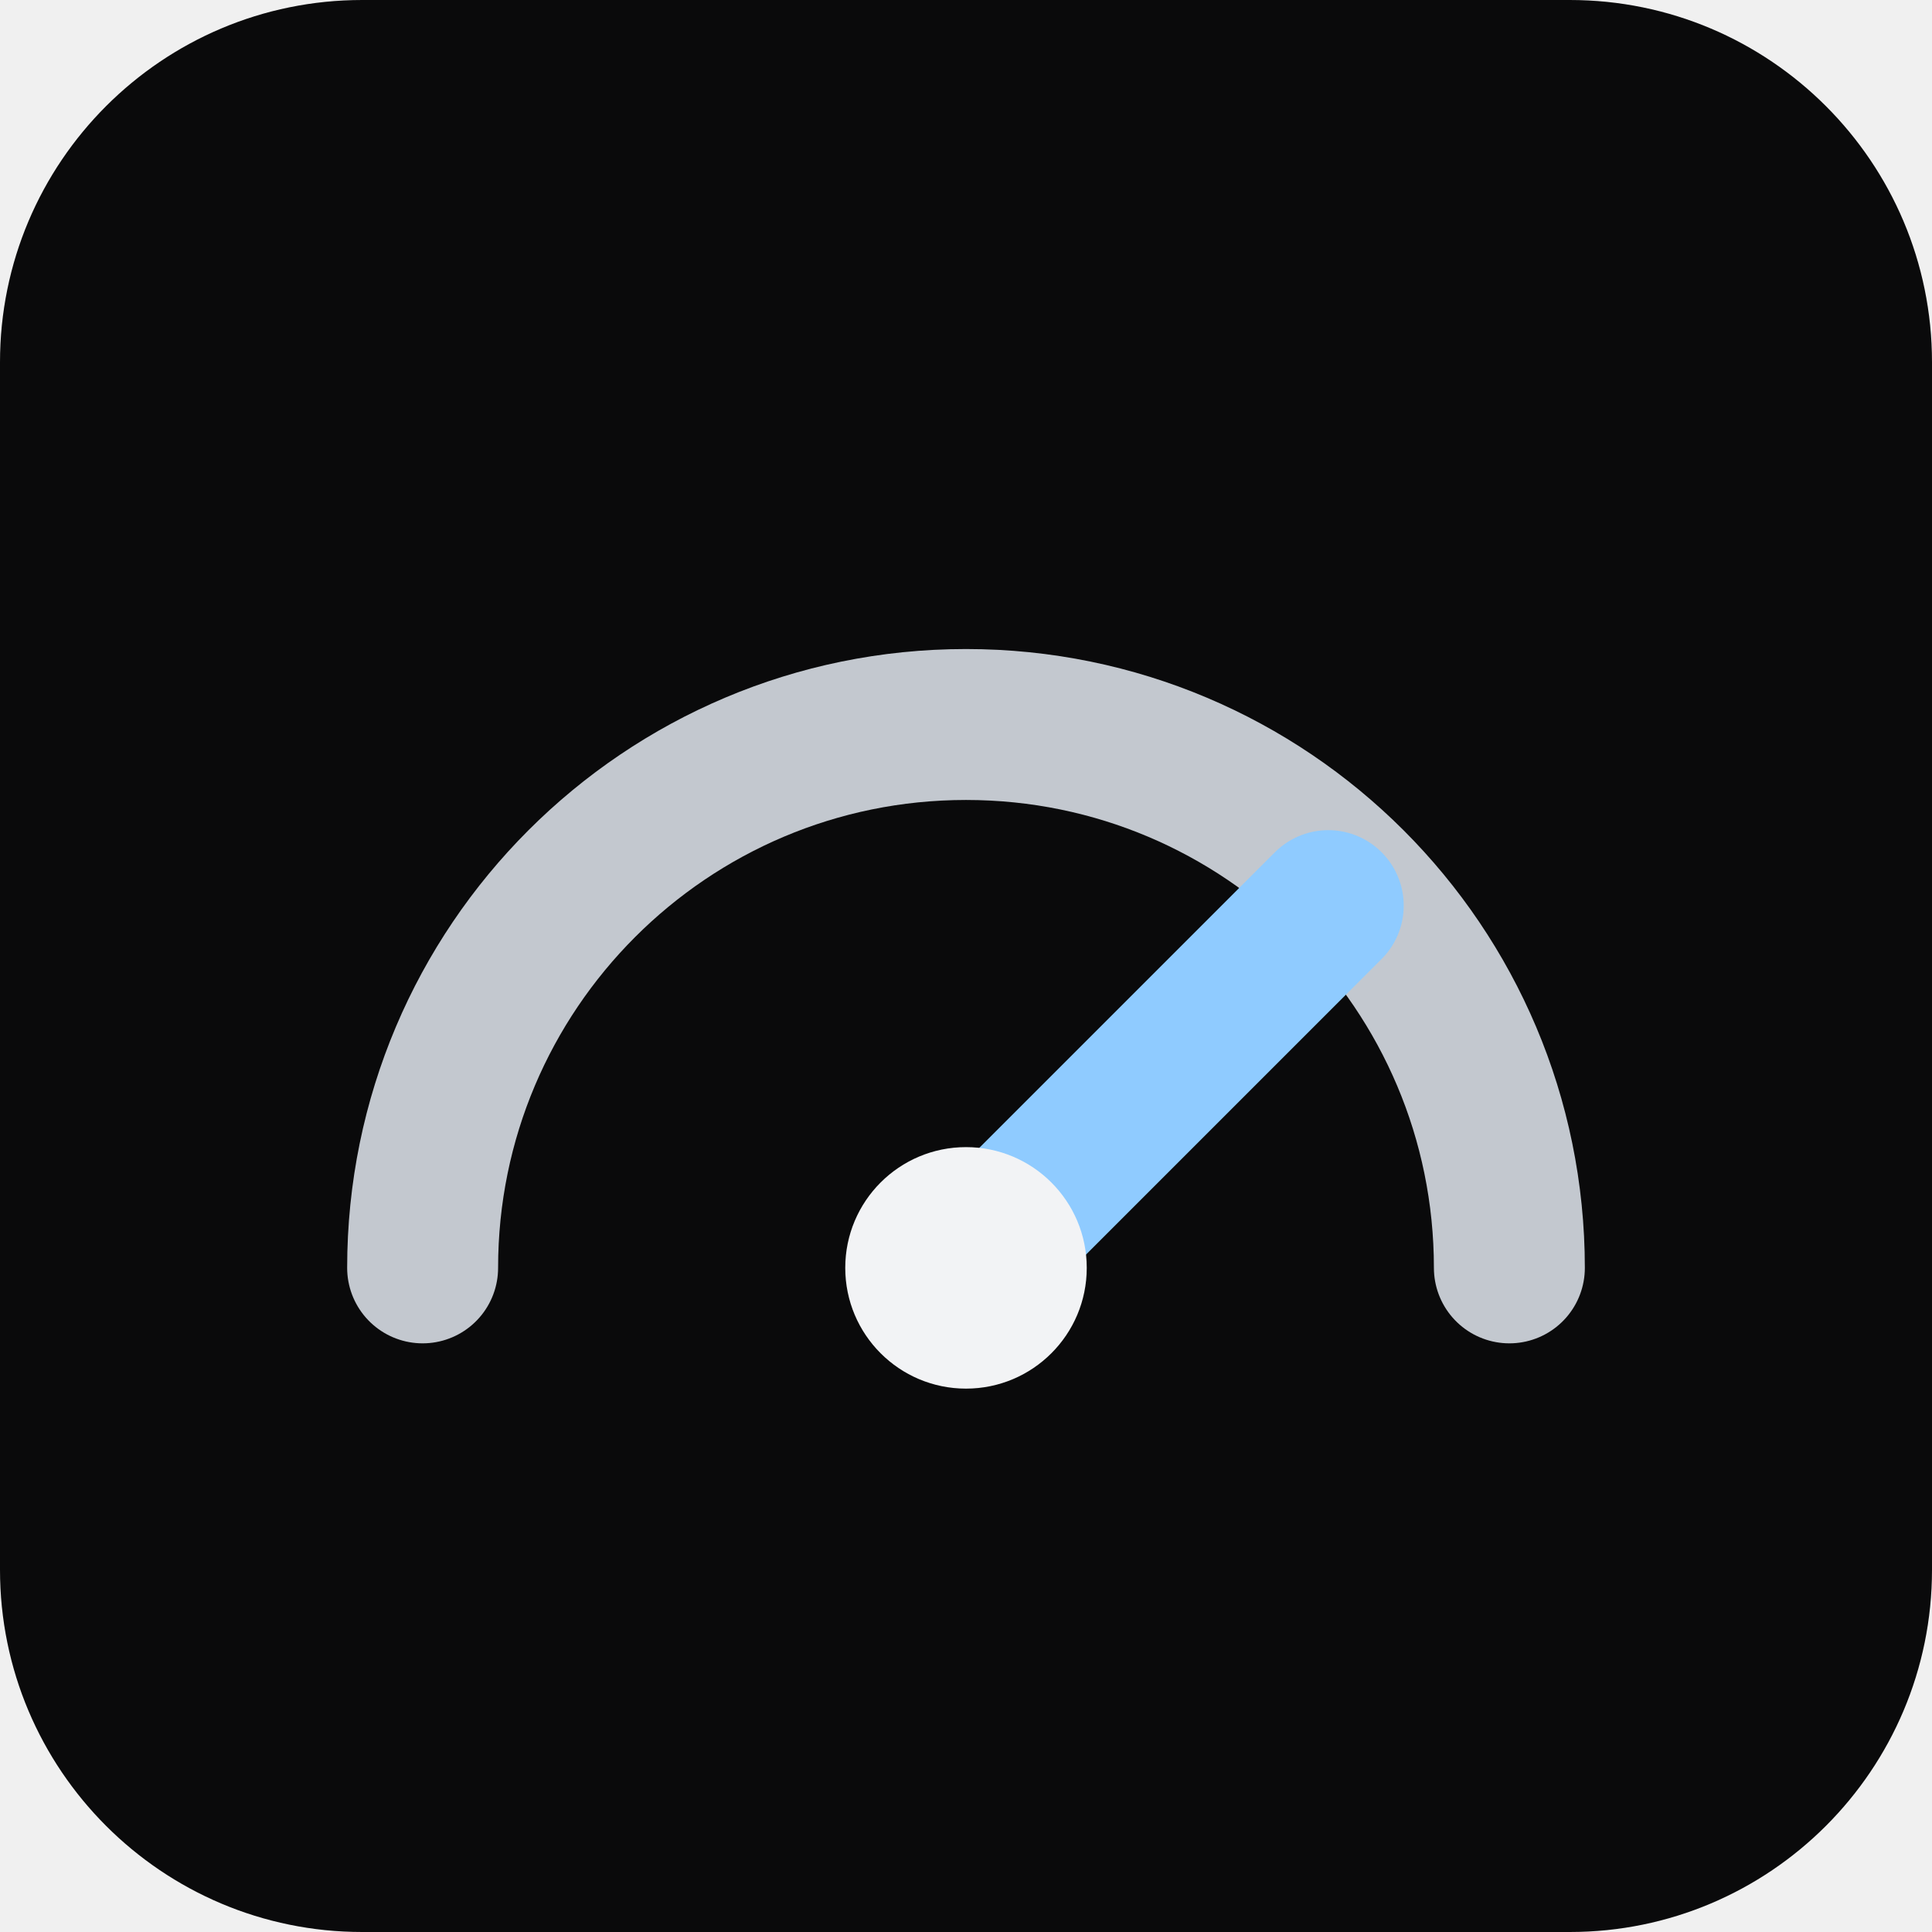
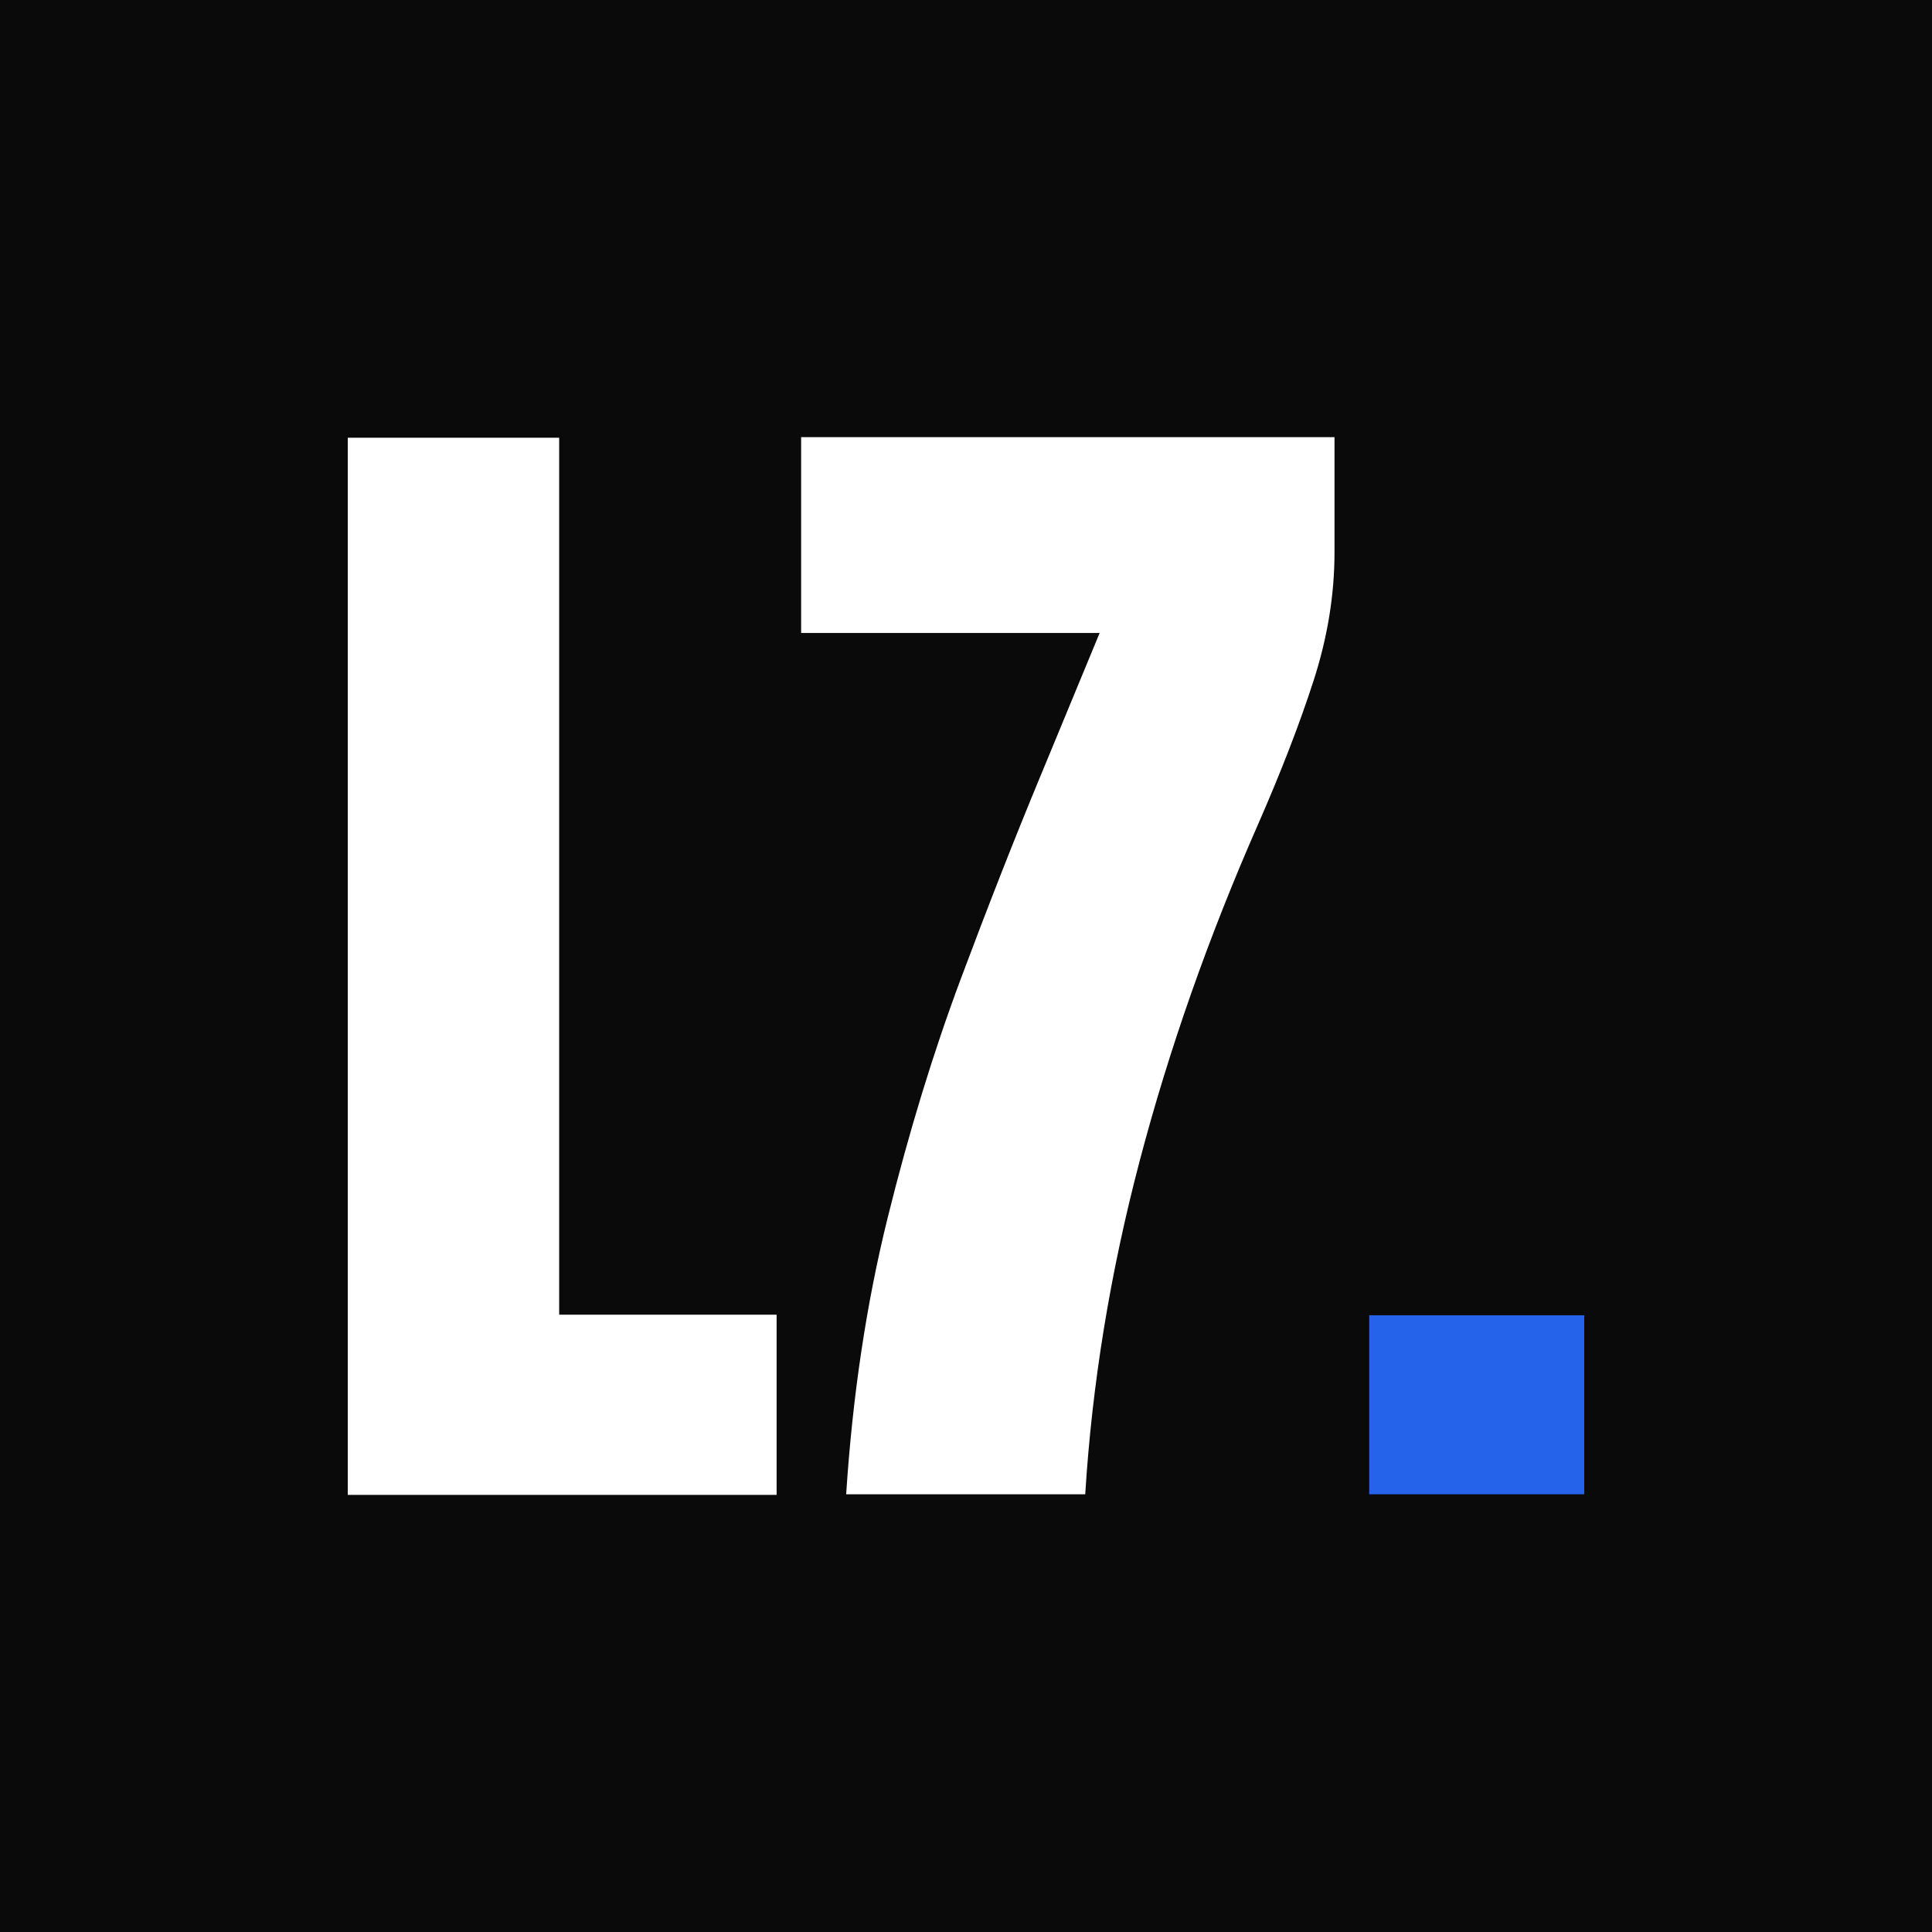
- <svg xmlns="http://www.w3.org/2000/svg" width="32" height="32" viewBox="0 0 32 32" fill="none">
-   <rect width="32" height="32" rx="6" fill="#0A0A0B" />
-   <path d="M7 21a9 9 0 1 1 18 0" stroke="#C3C8CF" stroke-width="2.5" stroke-linecap="round" />
-   <path d="M16 21l6-6" stroke="#8FCBFF" stroke-width="2.5" stroke-linecap="round" />
-   <circle cx="16" cy="21" r="2" fill="#F2F3F5" />
+ <svg xmlns="http://www.w3.org/2000/svg" viewBox="0 0 256 256" width="256" height="256">
+   <rect width="256" height="256" fill="#0A0A0A" />
+   <g transform="translate(39.87,198.08) scale(1.63)">
+     <path fill="#FFFFFF" d="M3.809 0.0V-85.938H20.996V-14.648H38.672V0.0Z" />
+     <path fill="#FFFFFF" d="M44.326 -0.049Q45.107 -12.061 47.695 -22.51Q50.283 -32.959 53.652 -41.968Q57.021 -50.977 60.146 -58.496L64.932 -70.068H40.664V-85.986H84.023V-76.611Q84.023 -71.436 82.314 -66.162Q80.605 -60.889 77.822 -54.541Q71.768 -40.771 68.179 -27.124Q64.59 -13.477 63.76 -0.049Z" />
+     <path fill="#2563EB" d="M86.846 -0.049V-14.6H104.326V-0.049Z" />
+   </g>
</svg>
